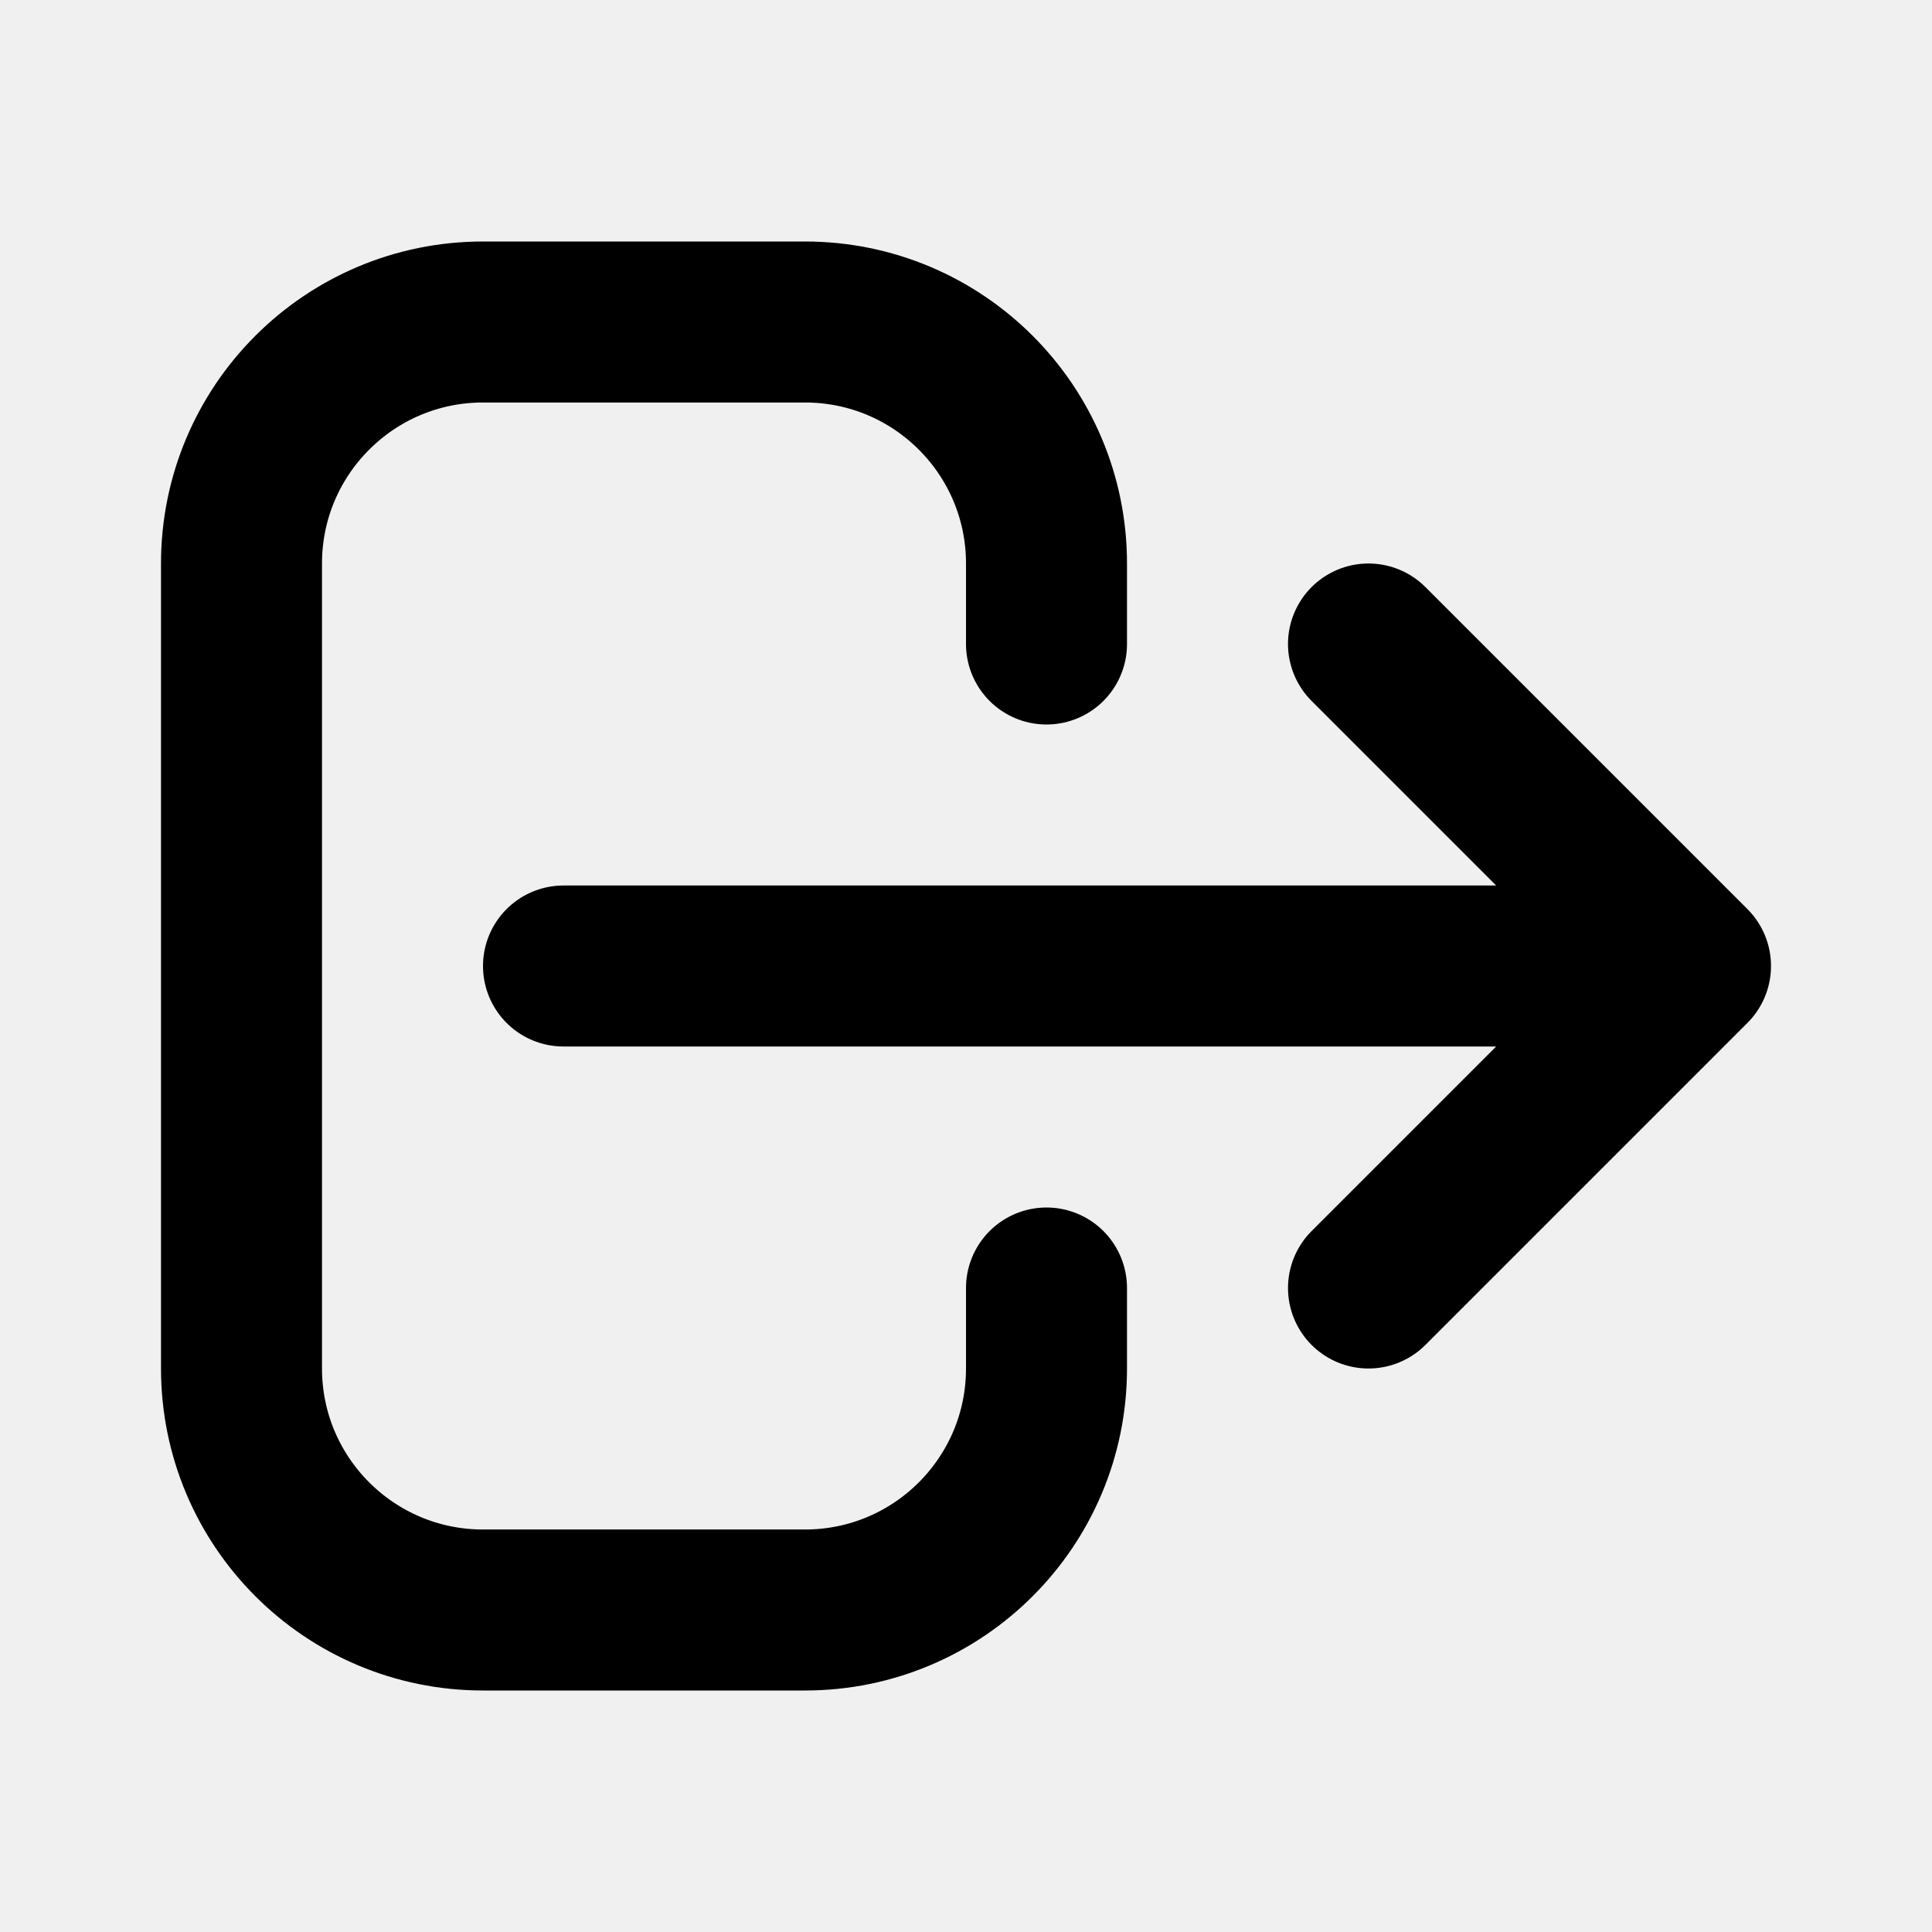
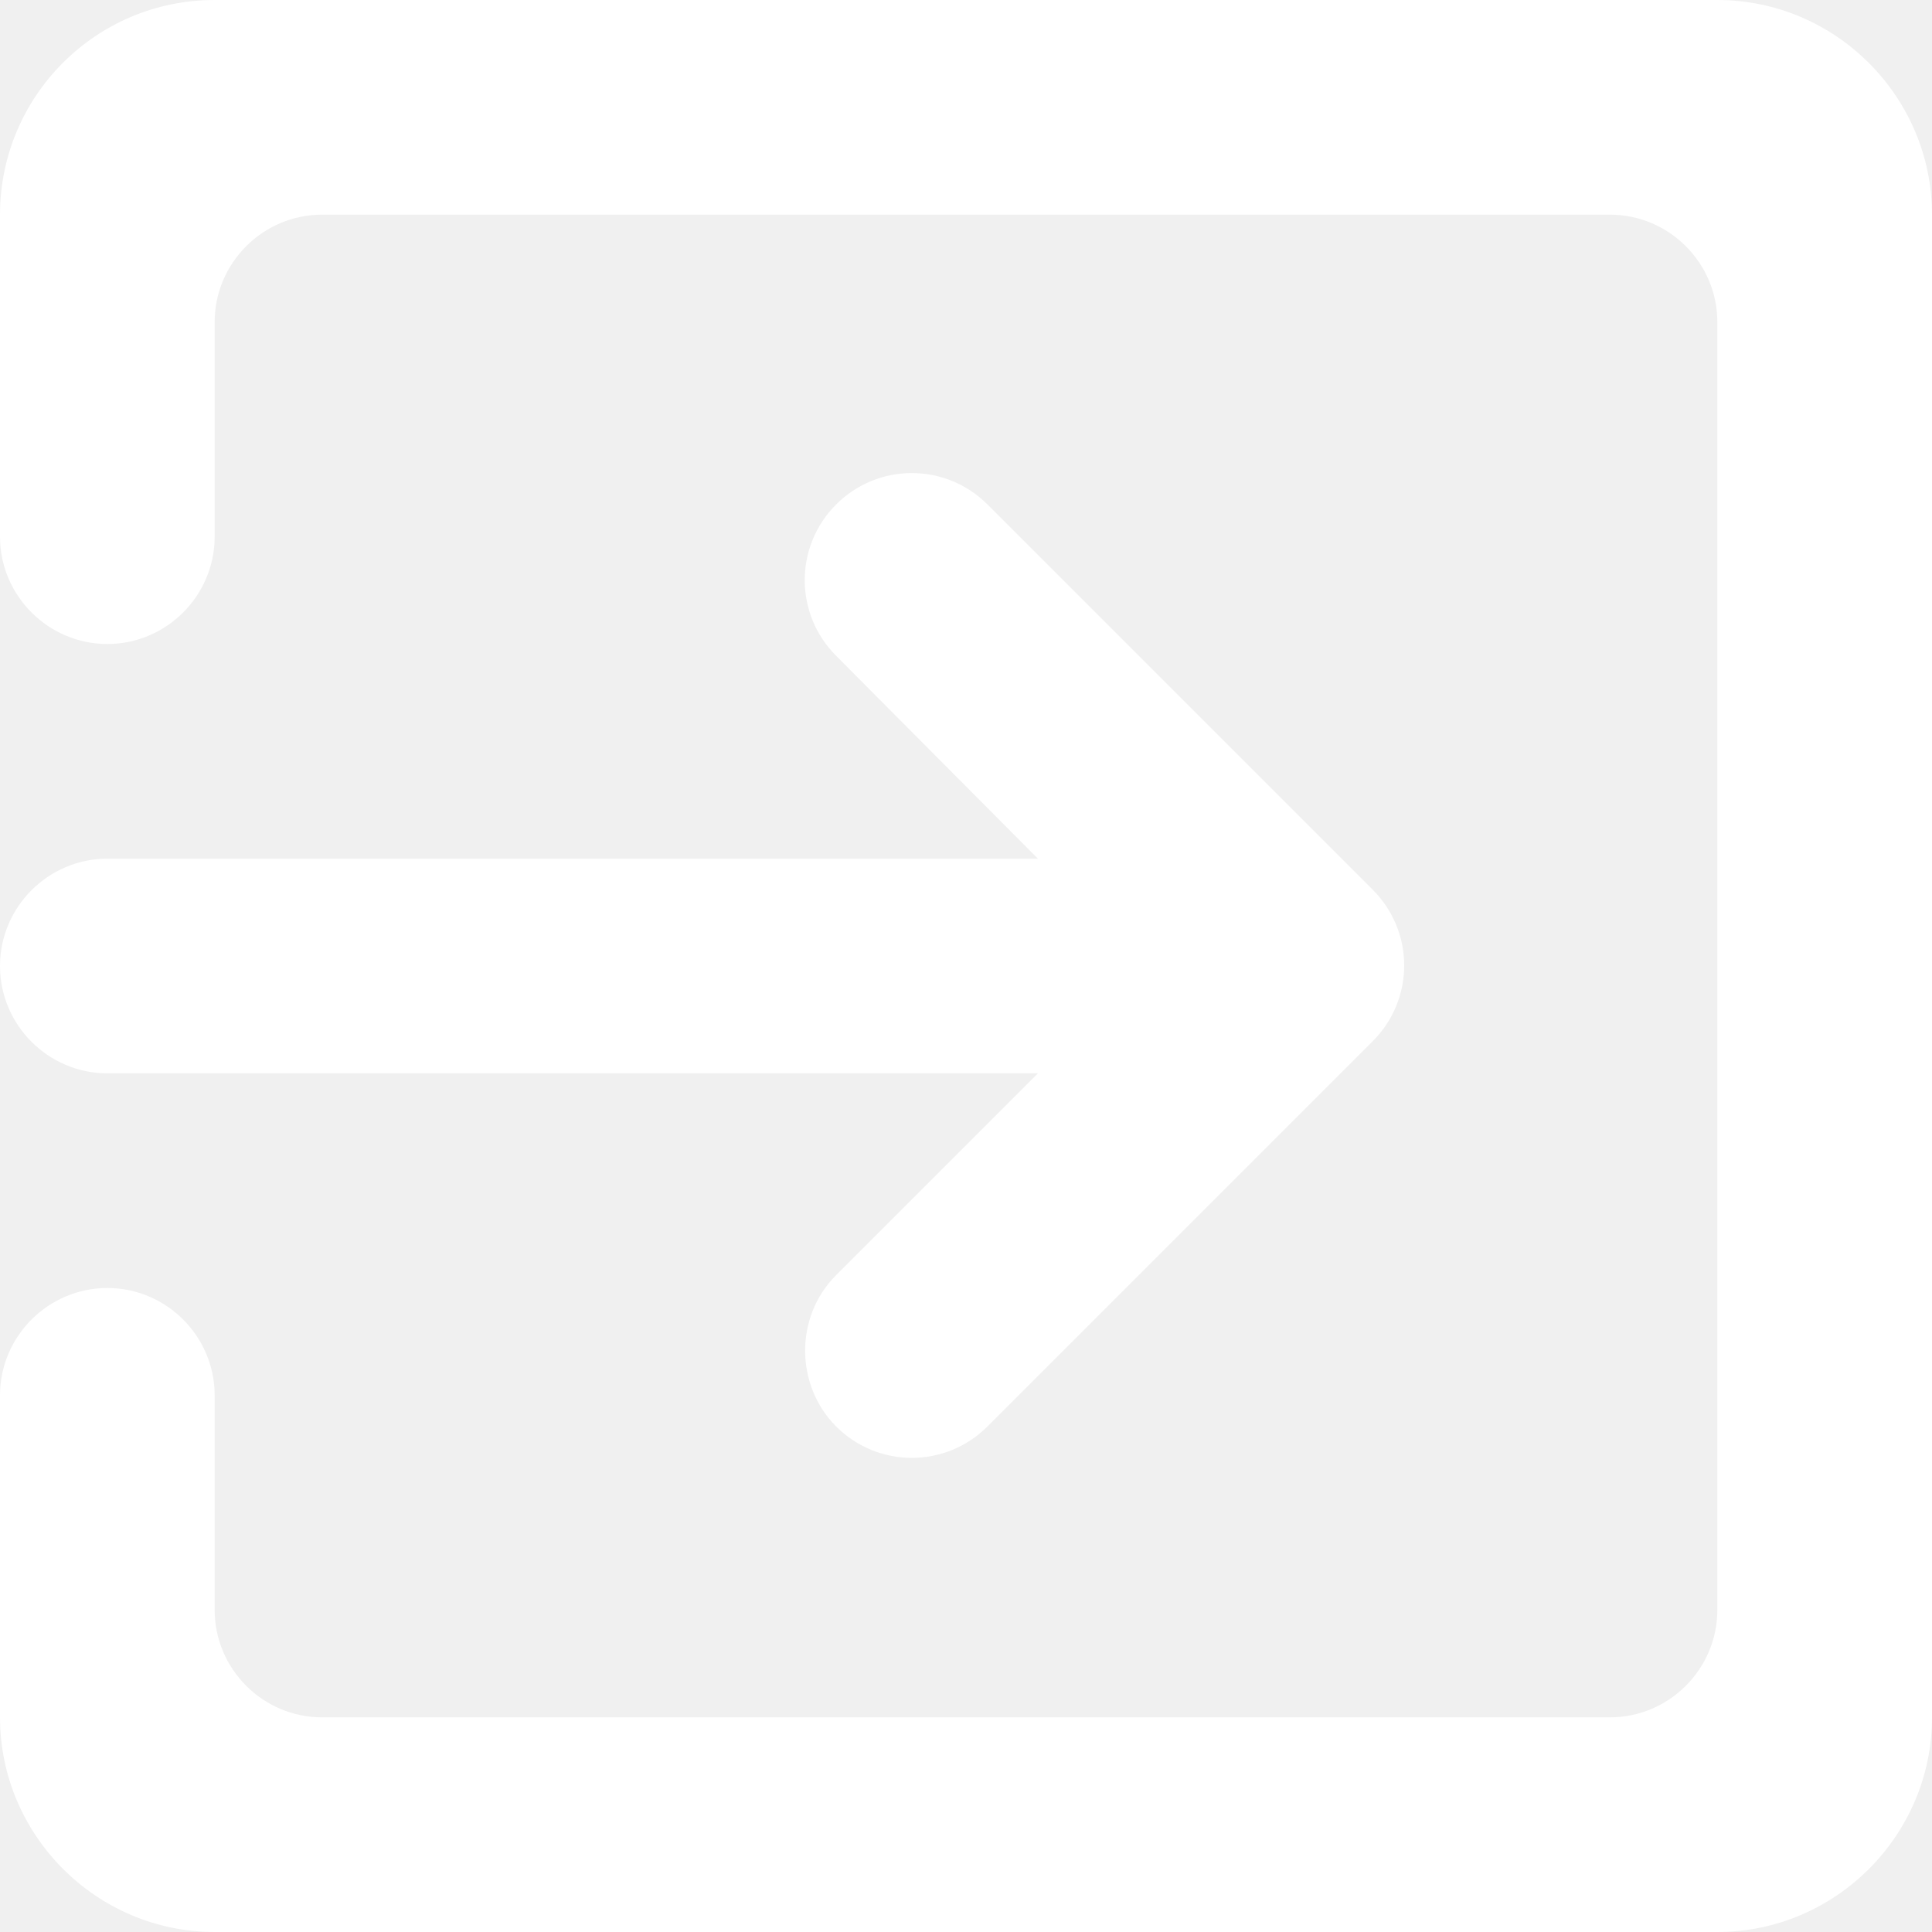
- <svg xmlns="http://www.w3.org/2000/svg" class="h-6 w-6" fill="none" viewBox="0 0 24 24" stroke="currentColor">
-   <path stroke-linecap="round" stroke-linejoin="round" stroke-width="2" d="M17 16l4-4m0 0l-4-4m4 4H7m6 4v1a3 3 0 01-3 3H6a3 3 0 01-3-3V7a3 3 0 013-3h4a3 3 0 013 3v1" />
+ <svg xmlns="http://www.w3.org/2000/svg" width="18" height="18" viewBox="0 0 18 18" fill="none">
+   <path d="M7.79 13.29C8.18 13.68 8.81 13.68 9.2 13.29L12.79 9.7C13.18 9.31 13.18 8.68 12.79 8.29L9.2 4.7C8.81 4.31 8.18 4.31 7.79 4.7C7.4 5.09 7.4 5.72 7.79 6.11L9.67 8H1C0.45 8 0 8.45 0 9C0 9.55 0.45 10 1 10H9.67L7.79 11.88C7.4 12.27 7.41 12.91 7.79 13.29ZM16 0H2C0.89 0 0 0.9 0 2V5C0 5.55 0.45 6 1 6C1.55 6 2 5.55 2 5V3C2 2.45 2.45 2 3 2H15C15.55 2 16 2.45 16 3V15C16 15.55 15.55 16 15 16H3C2.45 16 2 15.55 2 15V13C2 12.45 1.55 12 1 12C0.45 12 0 12.45 0 13V16C0 17.1 0.9 18 2 18H16C17.1 18 18 17.1 18 16V2C18 0.9 17.1 0 16 0Z" fill="white" />
</svg>
